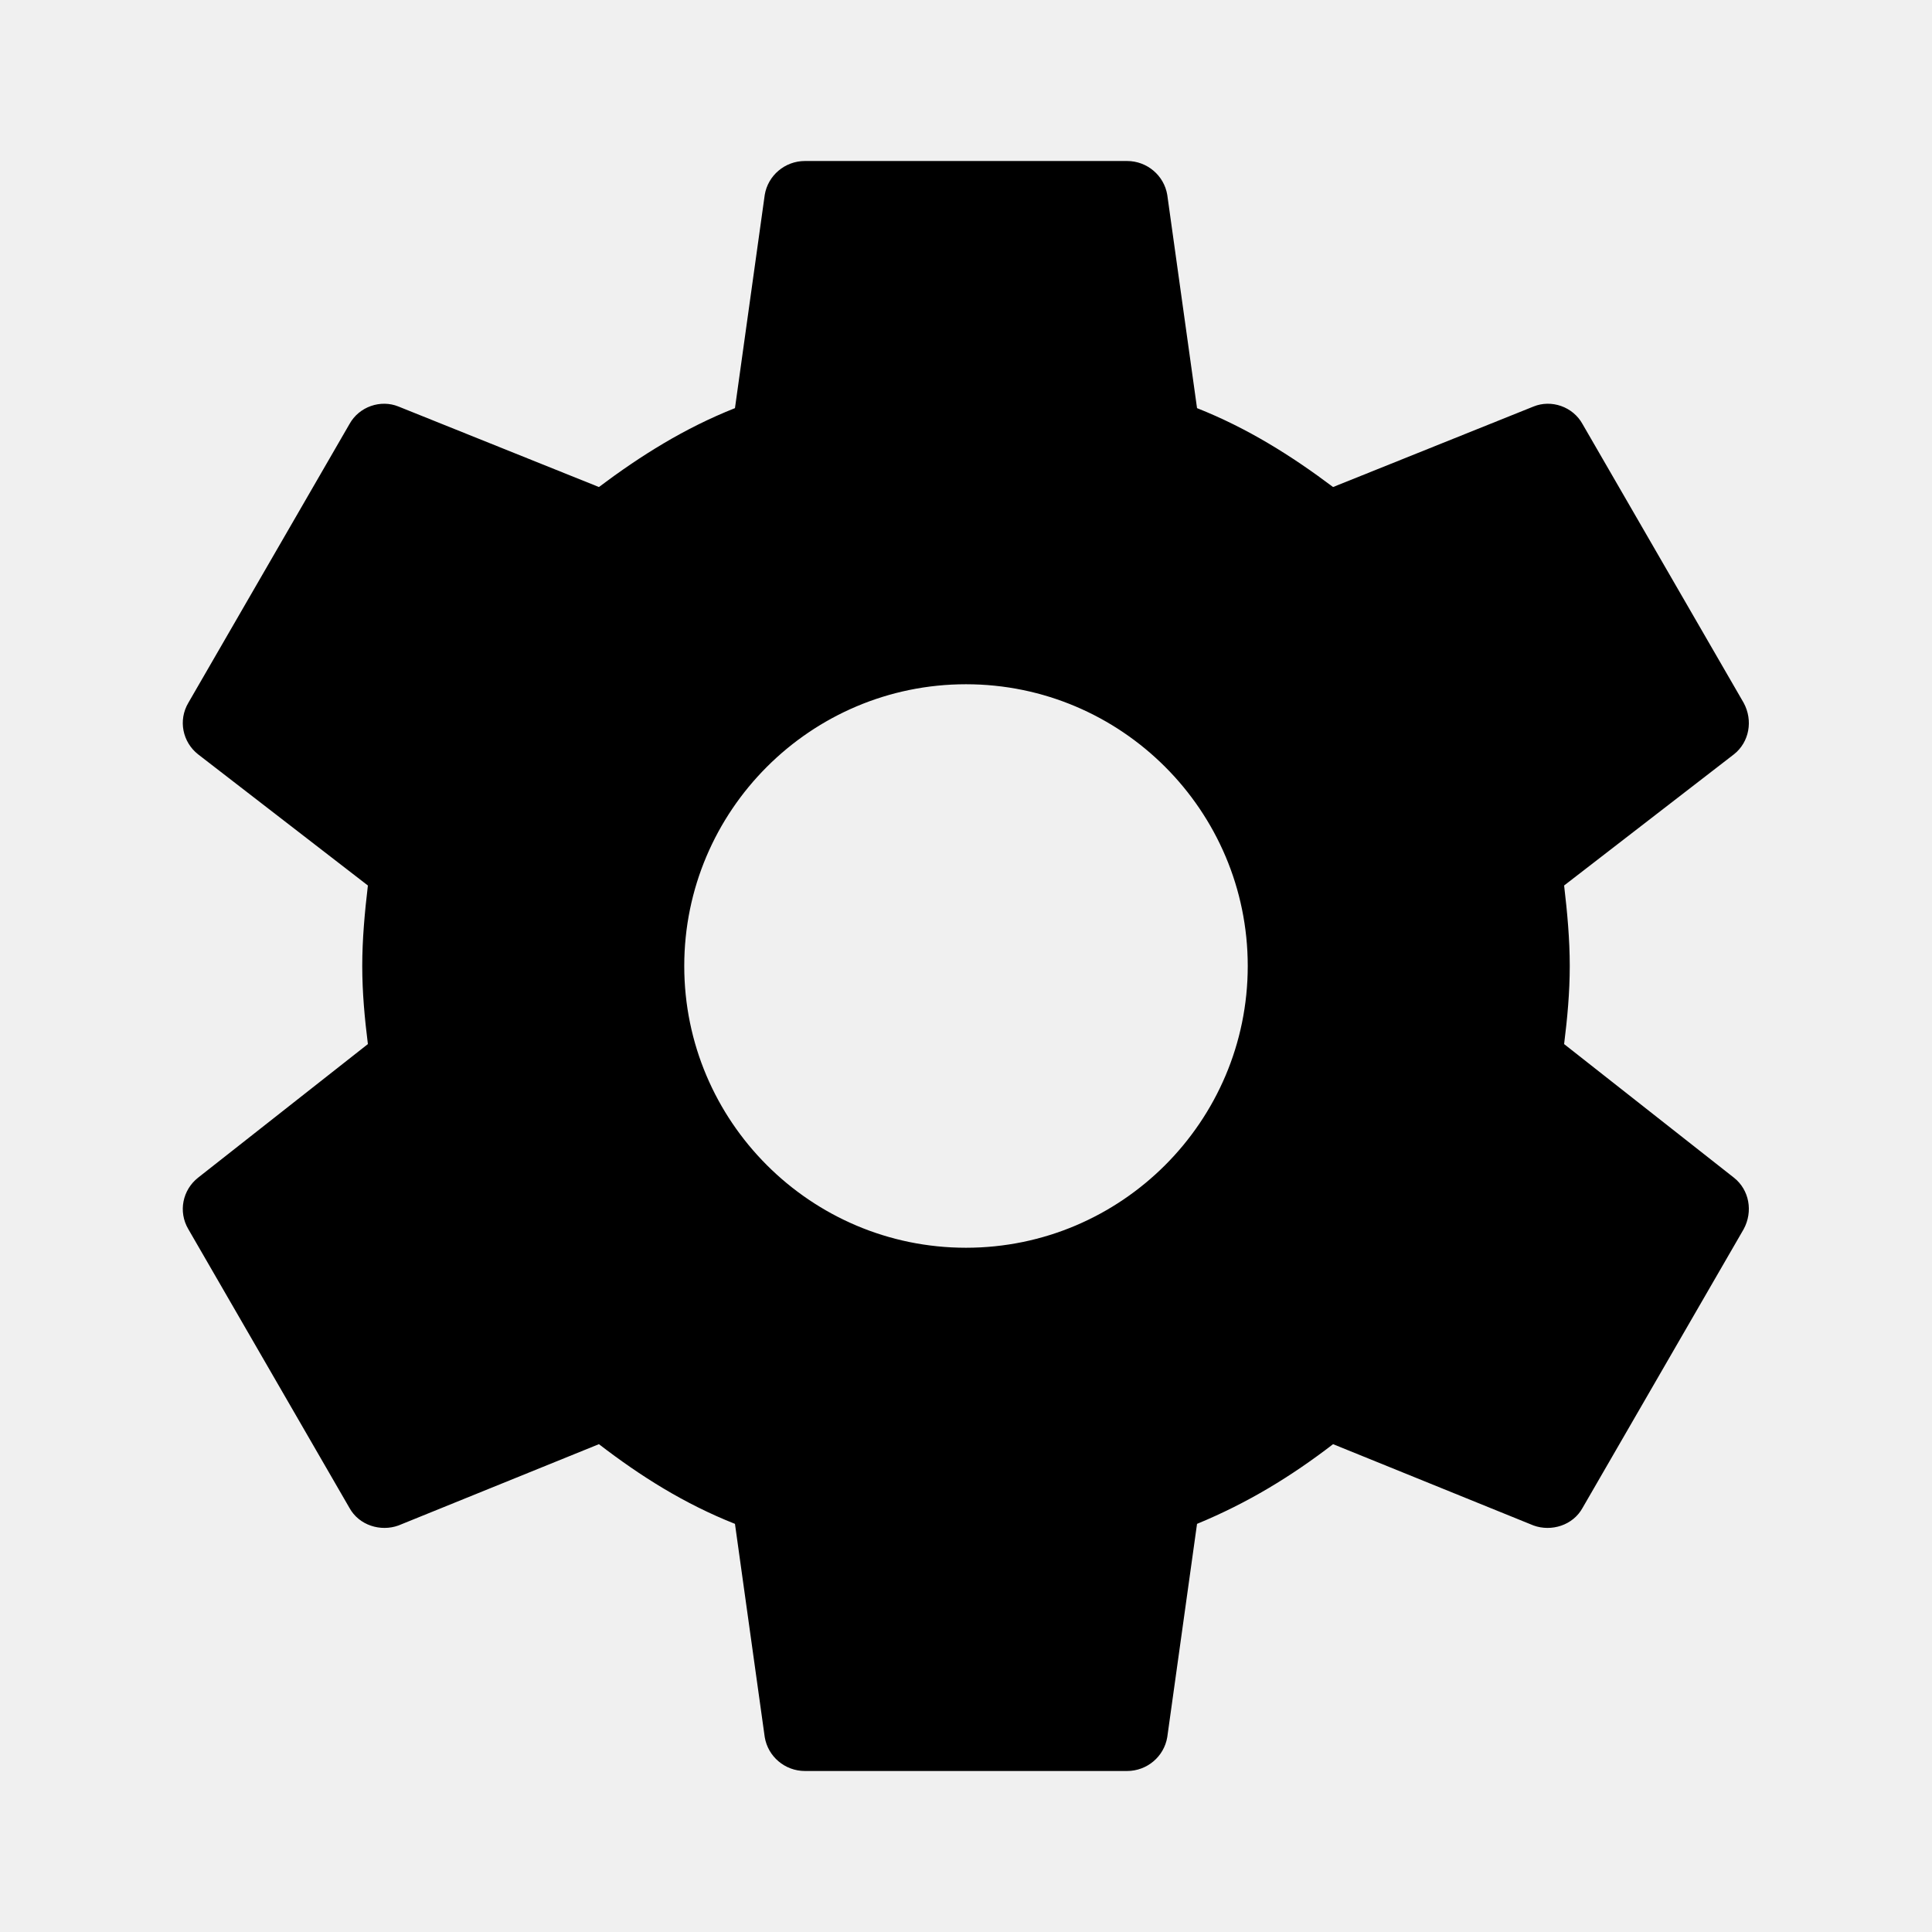
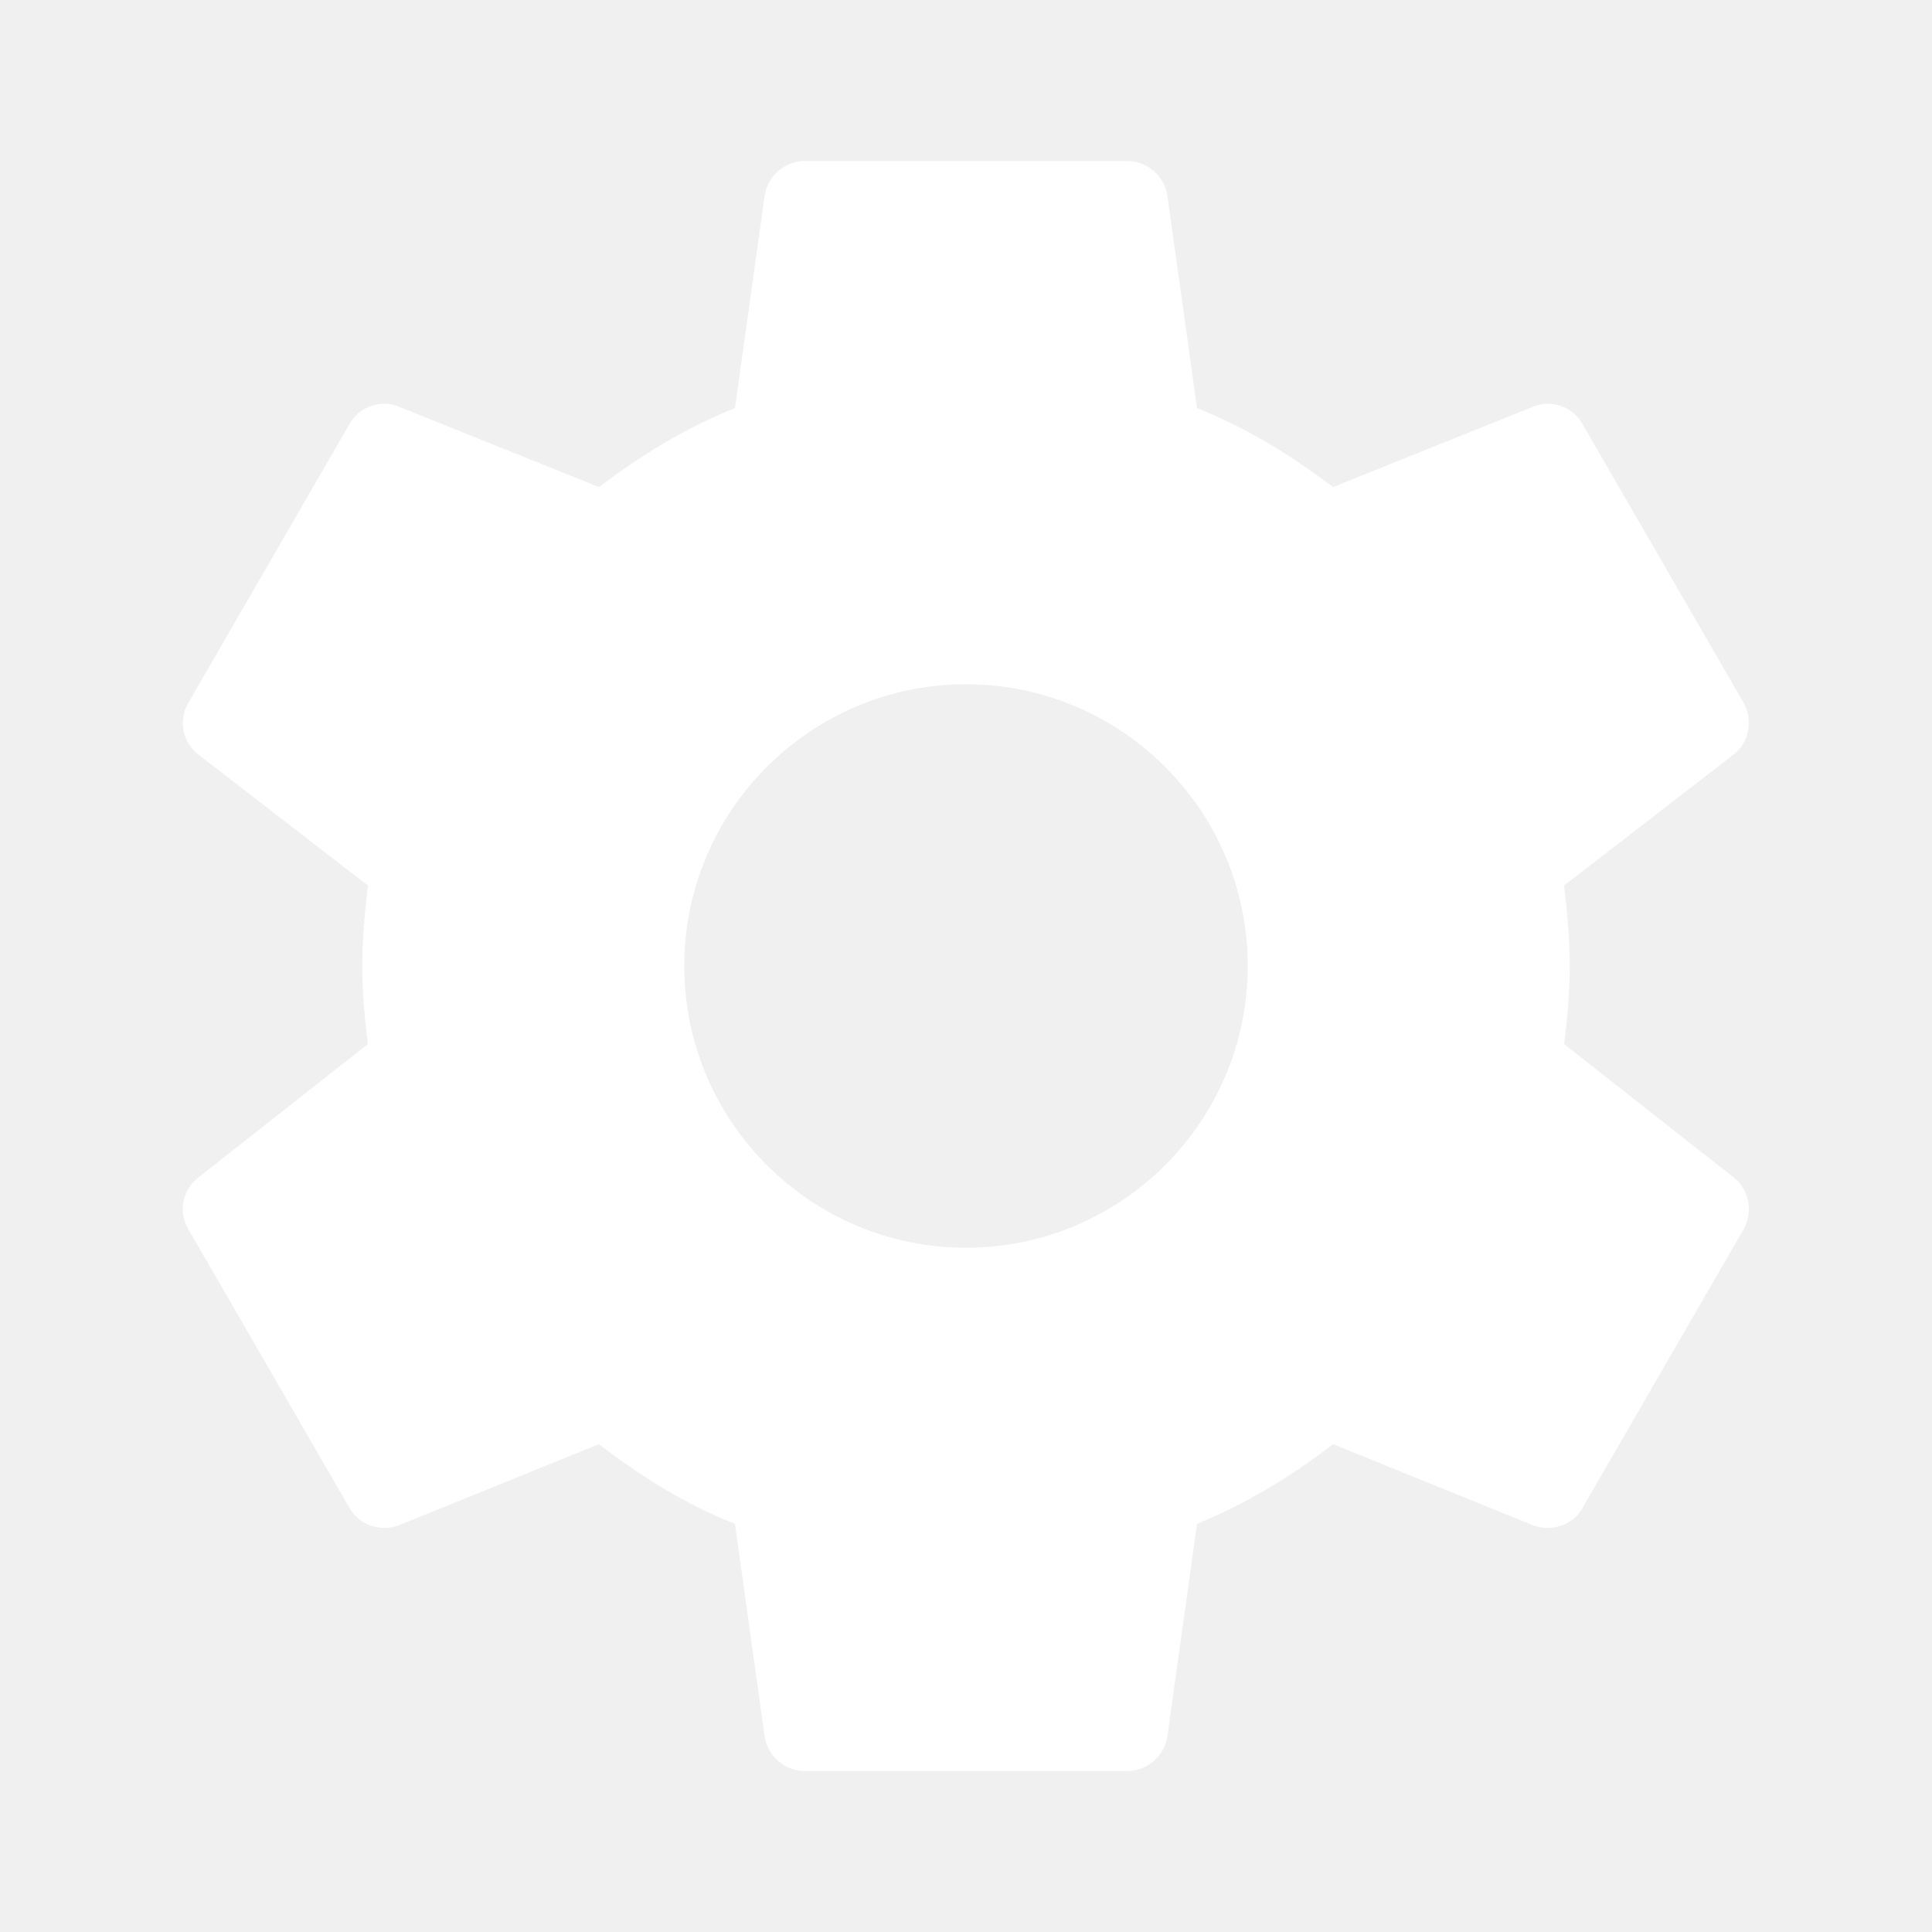
<svg xmlns="http://www.w3.org/2000/svg" viewBox="0 0 24 24">
-   <path d="M12,15.5C10.07,15.5 8.5,13.93 8.5,12C8.5,10.07 10.07,8.5 12,8.5C13.93,8.5 15.5,10.07 15.5,12C15.5,13.93 13.93,15.5 12,15.5M19.43,12.97C19.47,12.65 19.5,12.33 19.5,12C19.5,11.67 19.47,11.34 19.43,11L21.54,9.37C21.73,9.22 21.78,8.95 21.66,8.73L19.66,5.27C19.54,5.05 19.27,4.96 19.05,5.05L16.56,6.05C16.04,5.66 15.5,5.32 14.87,5.07L14.5,2.42C14.46,2.18 14.25,2 14,2H10C9.75,2 9.54,2.18 9.5,2.42L9.13,5.07C8.5,5.32 7.96,5.66 7.44,6.05L4.95,5.05C4.73,4.96 4.46,5.05 4.34,5.27L2.34,8.73C2.21,8.95 2.27,9.22 2.46,9.37L4.57,11C4.53,11.34 4.5,11.67 4.5,12C4.5,12.33 4.53,12.65 4.57,12.97L2.46,14.63C2.27,14.78 2.21,15.05 2.34,15.27L4.34,18.73C4.46,18.95 4.73,19.03 4.95,18.95L7.44,17.94C7.96,18.34 8.5,18.68 9.13,18.93L9.5,21.58C9.54,21.82 9.75,22 10,22H14C14.25,22 14.46,21.82 14.5,21.58L14.87,18.93C15.5,18.67 16.04,18.34 16.56,17.94L19.05,18.95C19.27,19.03 19.54,18.95 19.66,18.73L21.66,15.27C21.78,15.05 21.73,14.78 21.54,14.63L19.43,12.97Z" />
+   <path fill="#ffffff" d="M12,15.5C10.07,15.5 8.5,13.93 8.5,12C8.5,10.07 10.07,8.5 12,8.5C13.93,8.5 15.5,10.07 15.5,12C15.5,13.93 13.93,15.5 12,15.5M19.43,12.97C19.47,12.65 19.5,12.33 19.5,12C19.5,11.67 19.47,11.34 19.43,11L21.54,9.37C21.73,9.22 21.78,8.95 21.66,8.73L19.66,5.27C19.54,5.05 19.27,4.96 19.05,5.05L16.56,6.05C16.04,5.66 15.5,5.32 14.87,5.07L14.5,2.42C14.46,2.18 14.25,2 14,2H10C9.75,2 9.54,2.18 9.5,2.42L9.13,5.07C8.5,5.32 7.96,5.66 7.44,6.05L4.95,5.05C4.73,4.96 4.46,5.05 4.34,5.27L2.34,8.73C2.21,8.95 2.27,9.22 2.46,9.37L4.57,11C4.53,11.34 4.5,11.67 4.5,12C4.5,12.33 4.53,12.65 4.57,12.97L2.46,14.63C2.27,14.78 2.21,15.05 2.34,15.27L4.34,18.73C4.46,18.95 4.73,19.03 4.95,18.95L7.44,17.94C7.96,18.34 8.5,18.68 9.13,18.93L9.5,21.58C9.54,21.82 9.75,22 10,22H14C14.25,22 14.46,21.82 14.5,21.58L14.87,18.93C15.5,18.67 16.04,18.34 16.56,17.94L19.05,18.95C19.27,19.03 19.54,18.95 19.66,18.73L21.66,15.27C21.78,15.05 21.73,14.78 21.54,14.63L19.43,12.97Z" />
</svg>
